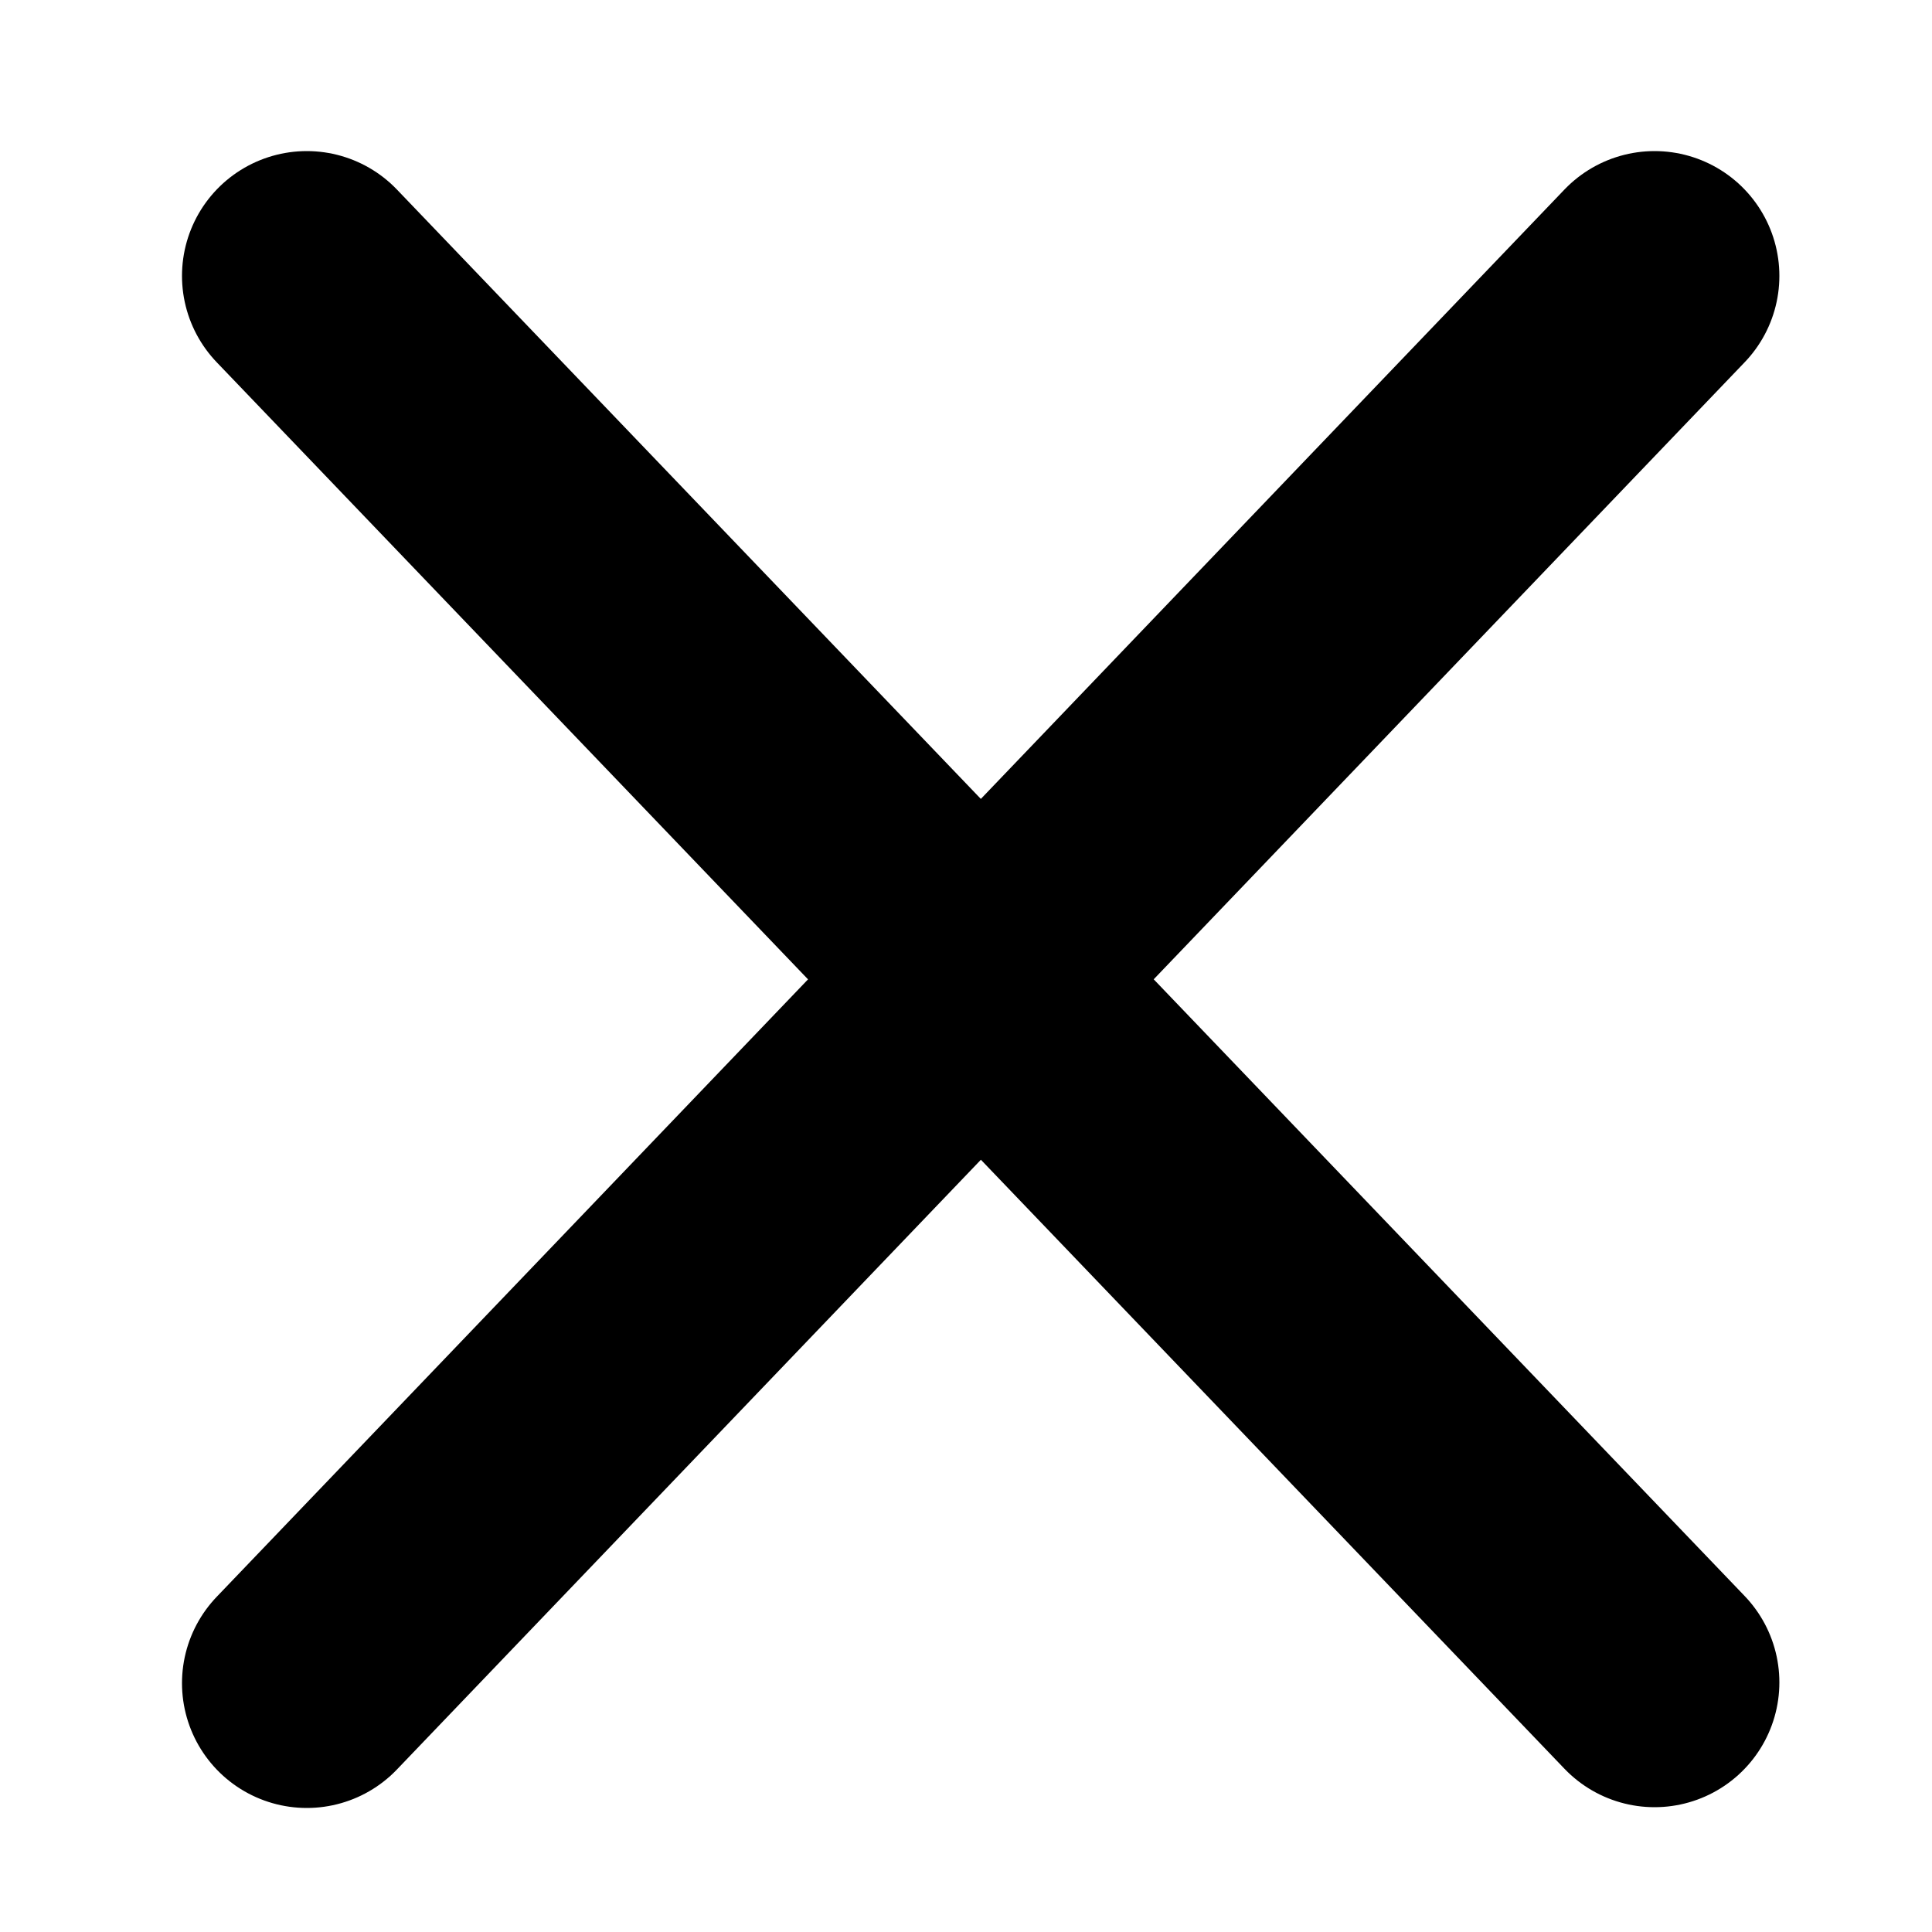
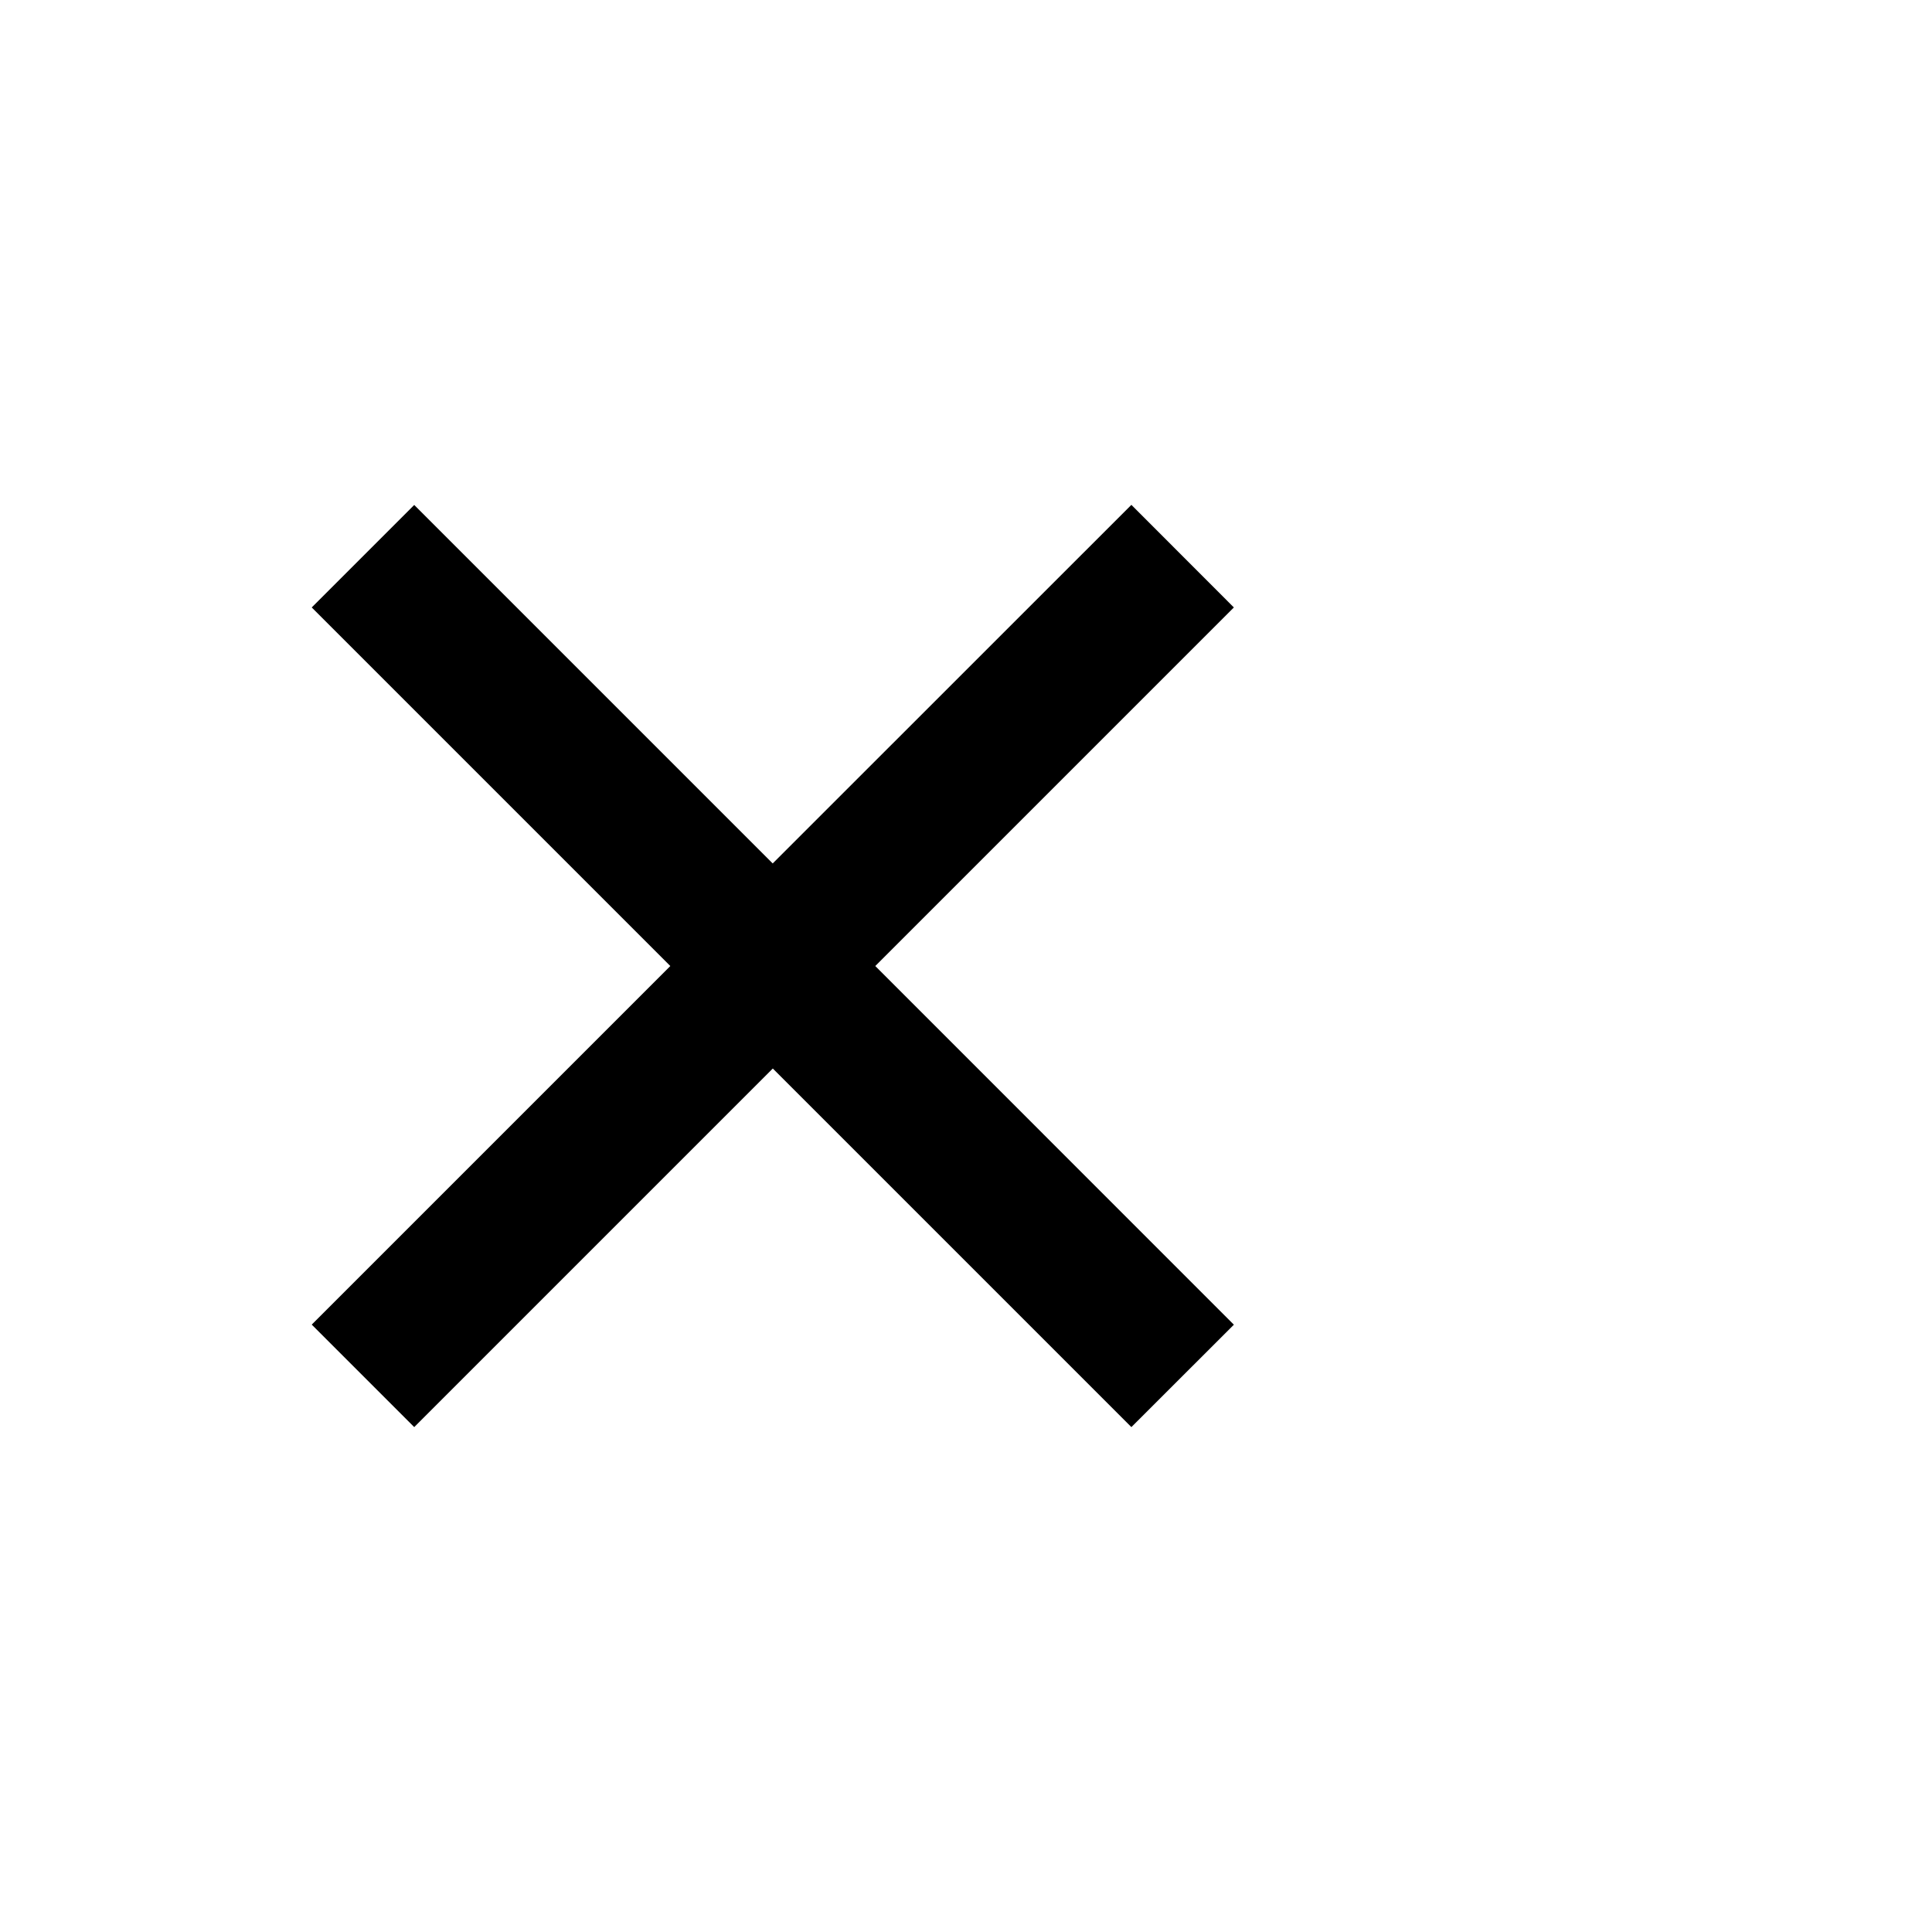
- <svg xmlns="http://www.w3.org/2000/svg" width="25" height="25" viewBox="0 0 25 25">
-   <path fill="currentColor" stroke="currentColor" stroke-linecap="round" stroke-width="3.23" d="m3.97 3.57 17.44 18.2m-17.44.01L21.41 3.57" />
+ <svg xmlns="http://www.w3.org/2000/svg" width="20" height="20" viewBox="0 0 20 20" fill="none">
+   <g transform="translate(-80 -120.2197)">
+     <path d="M92.773 126.508L89.061 130.22L92.773 133.933L91.712 134.993L88 131.281L84.288 134.993L83.227 133.932L86.939 130.22L83.227 126.508L84.288 125.447L87.999 129.158L91.712 125.446L92.773 126.508Z" fill="currentColor" />
+   </g>
</svg>
